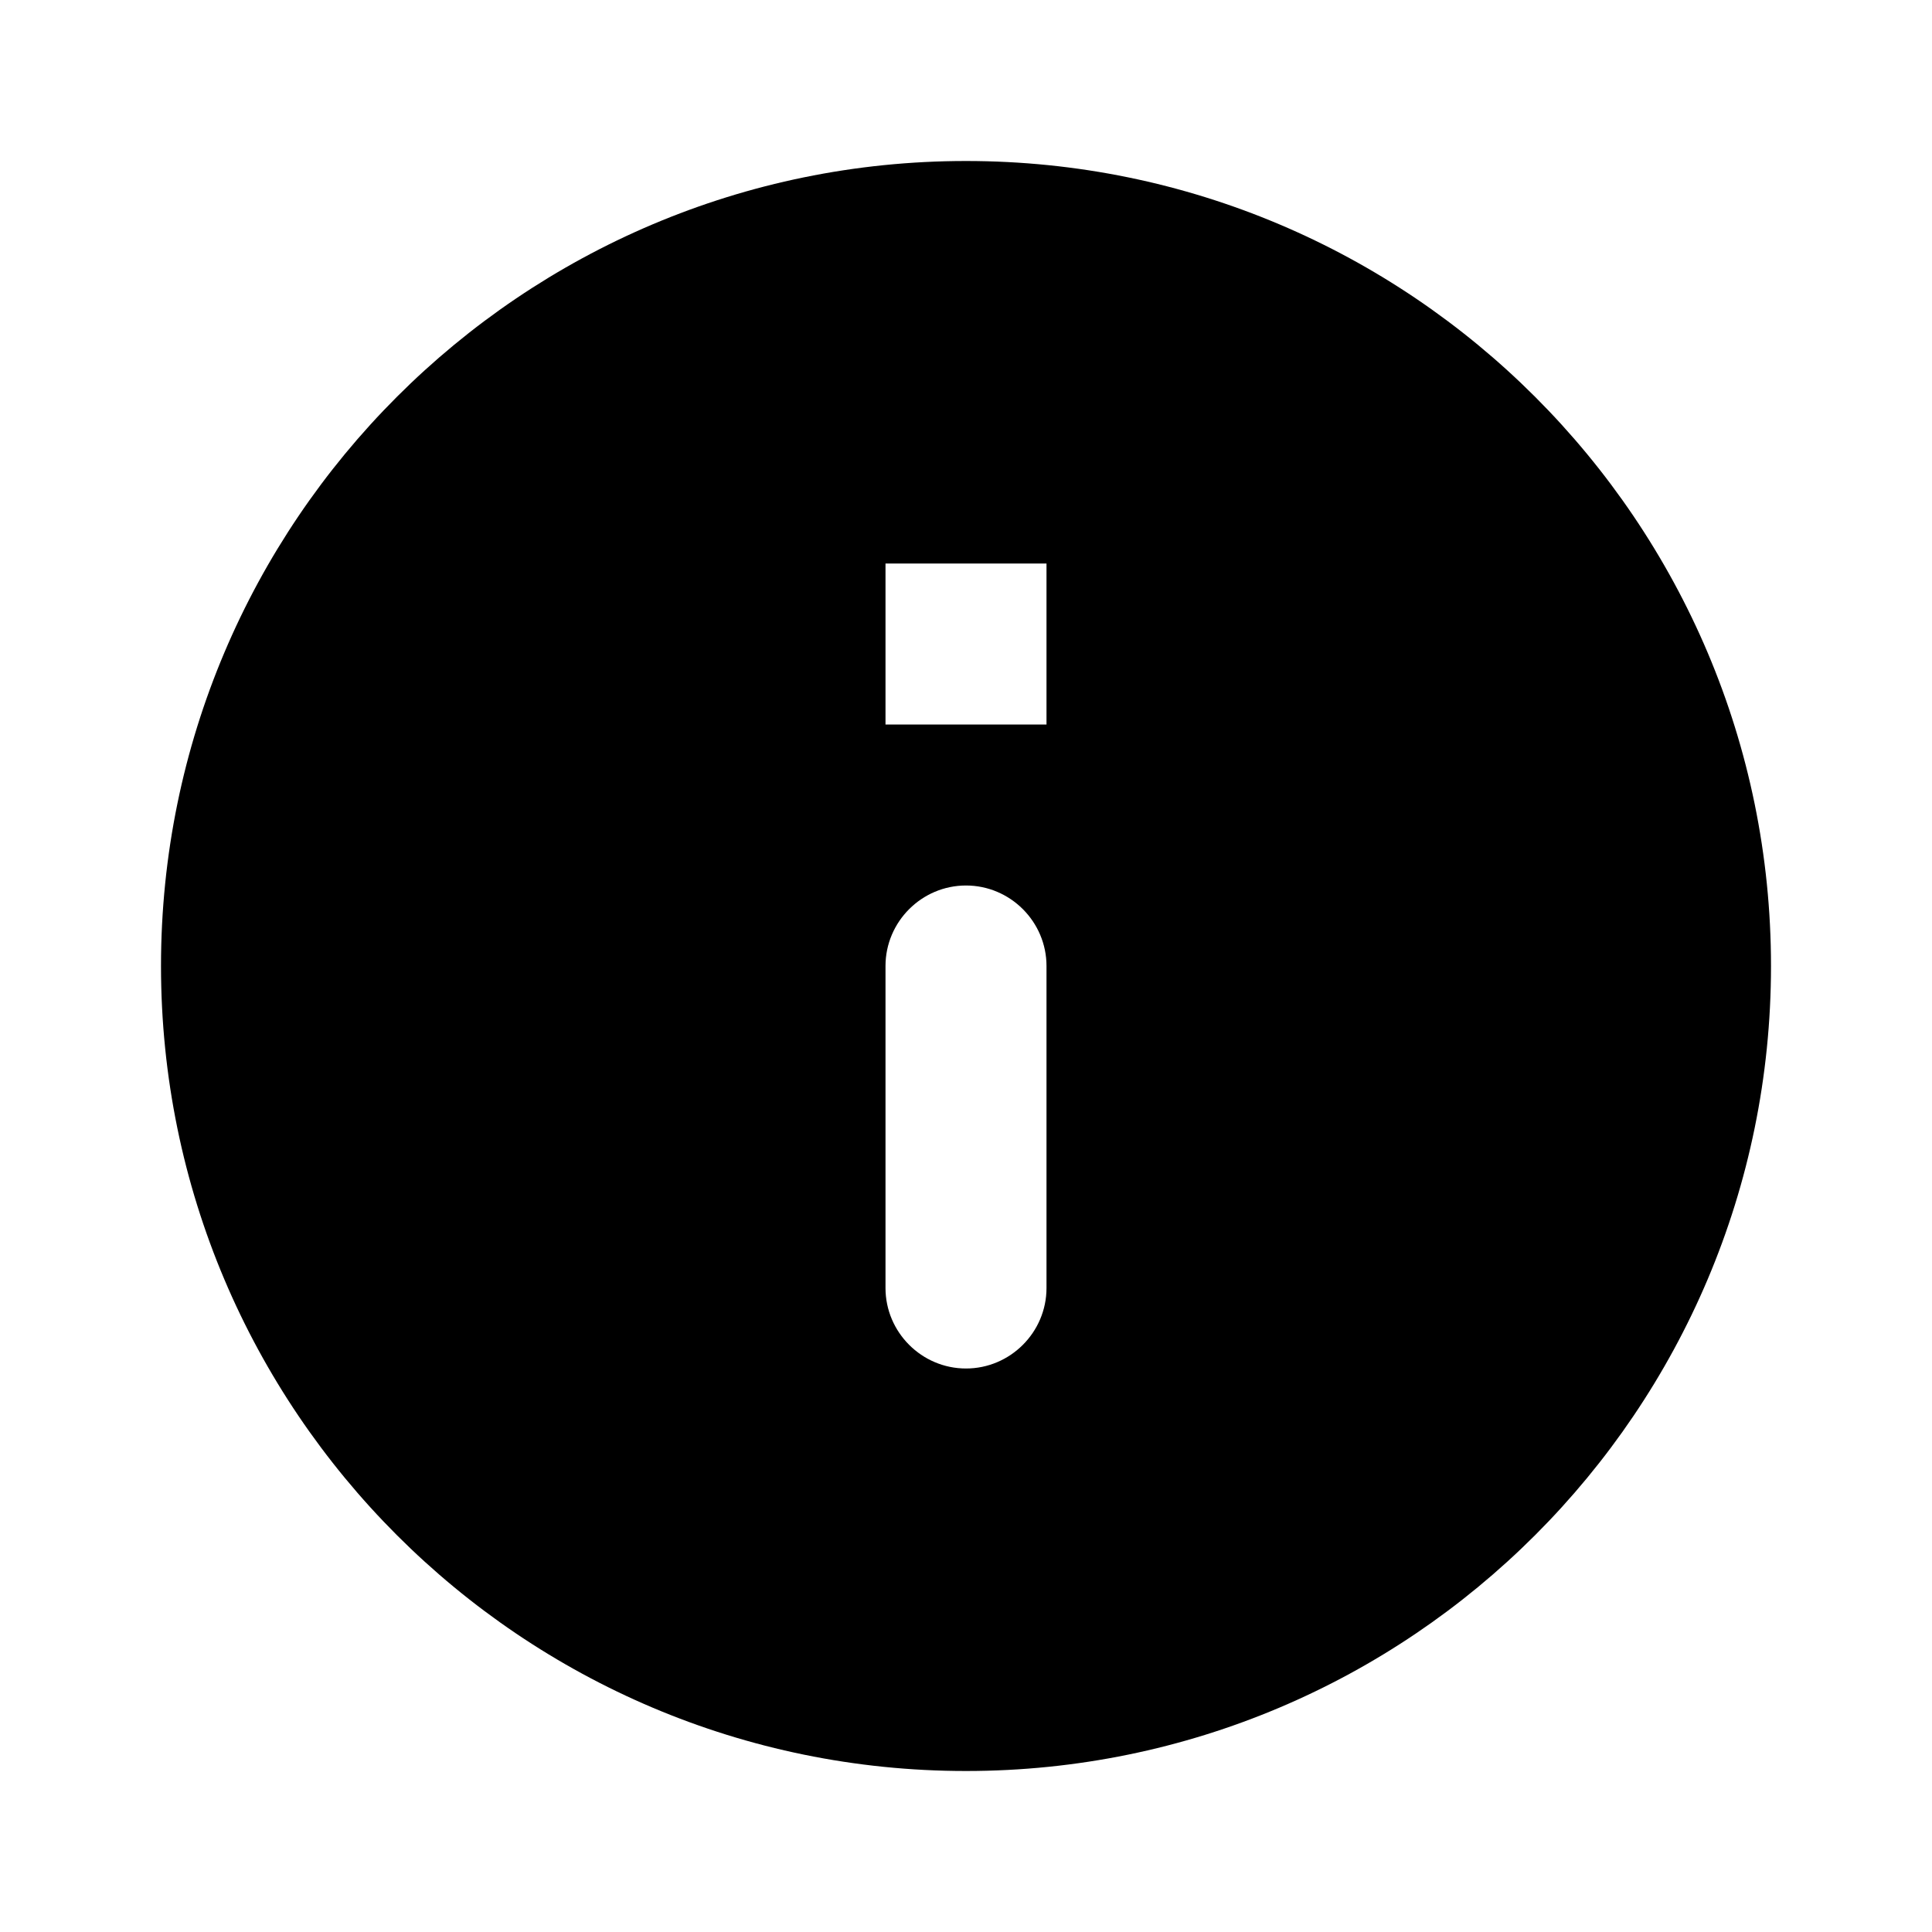
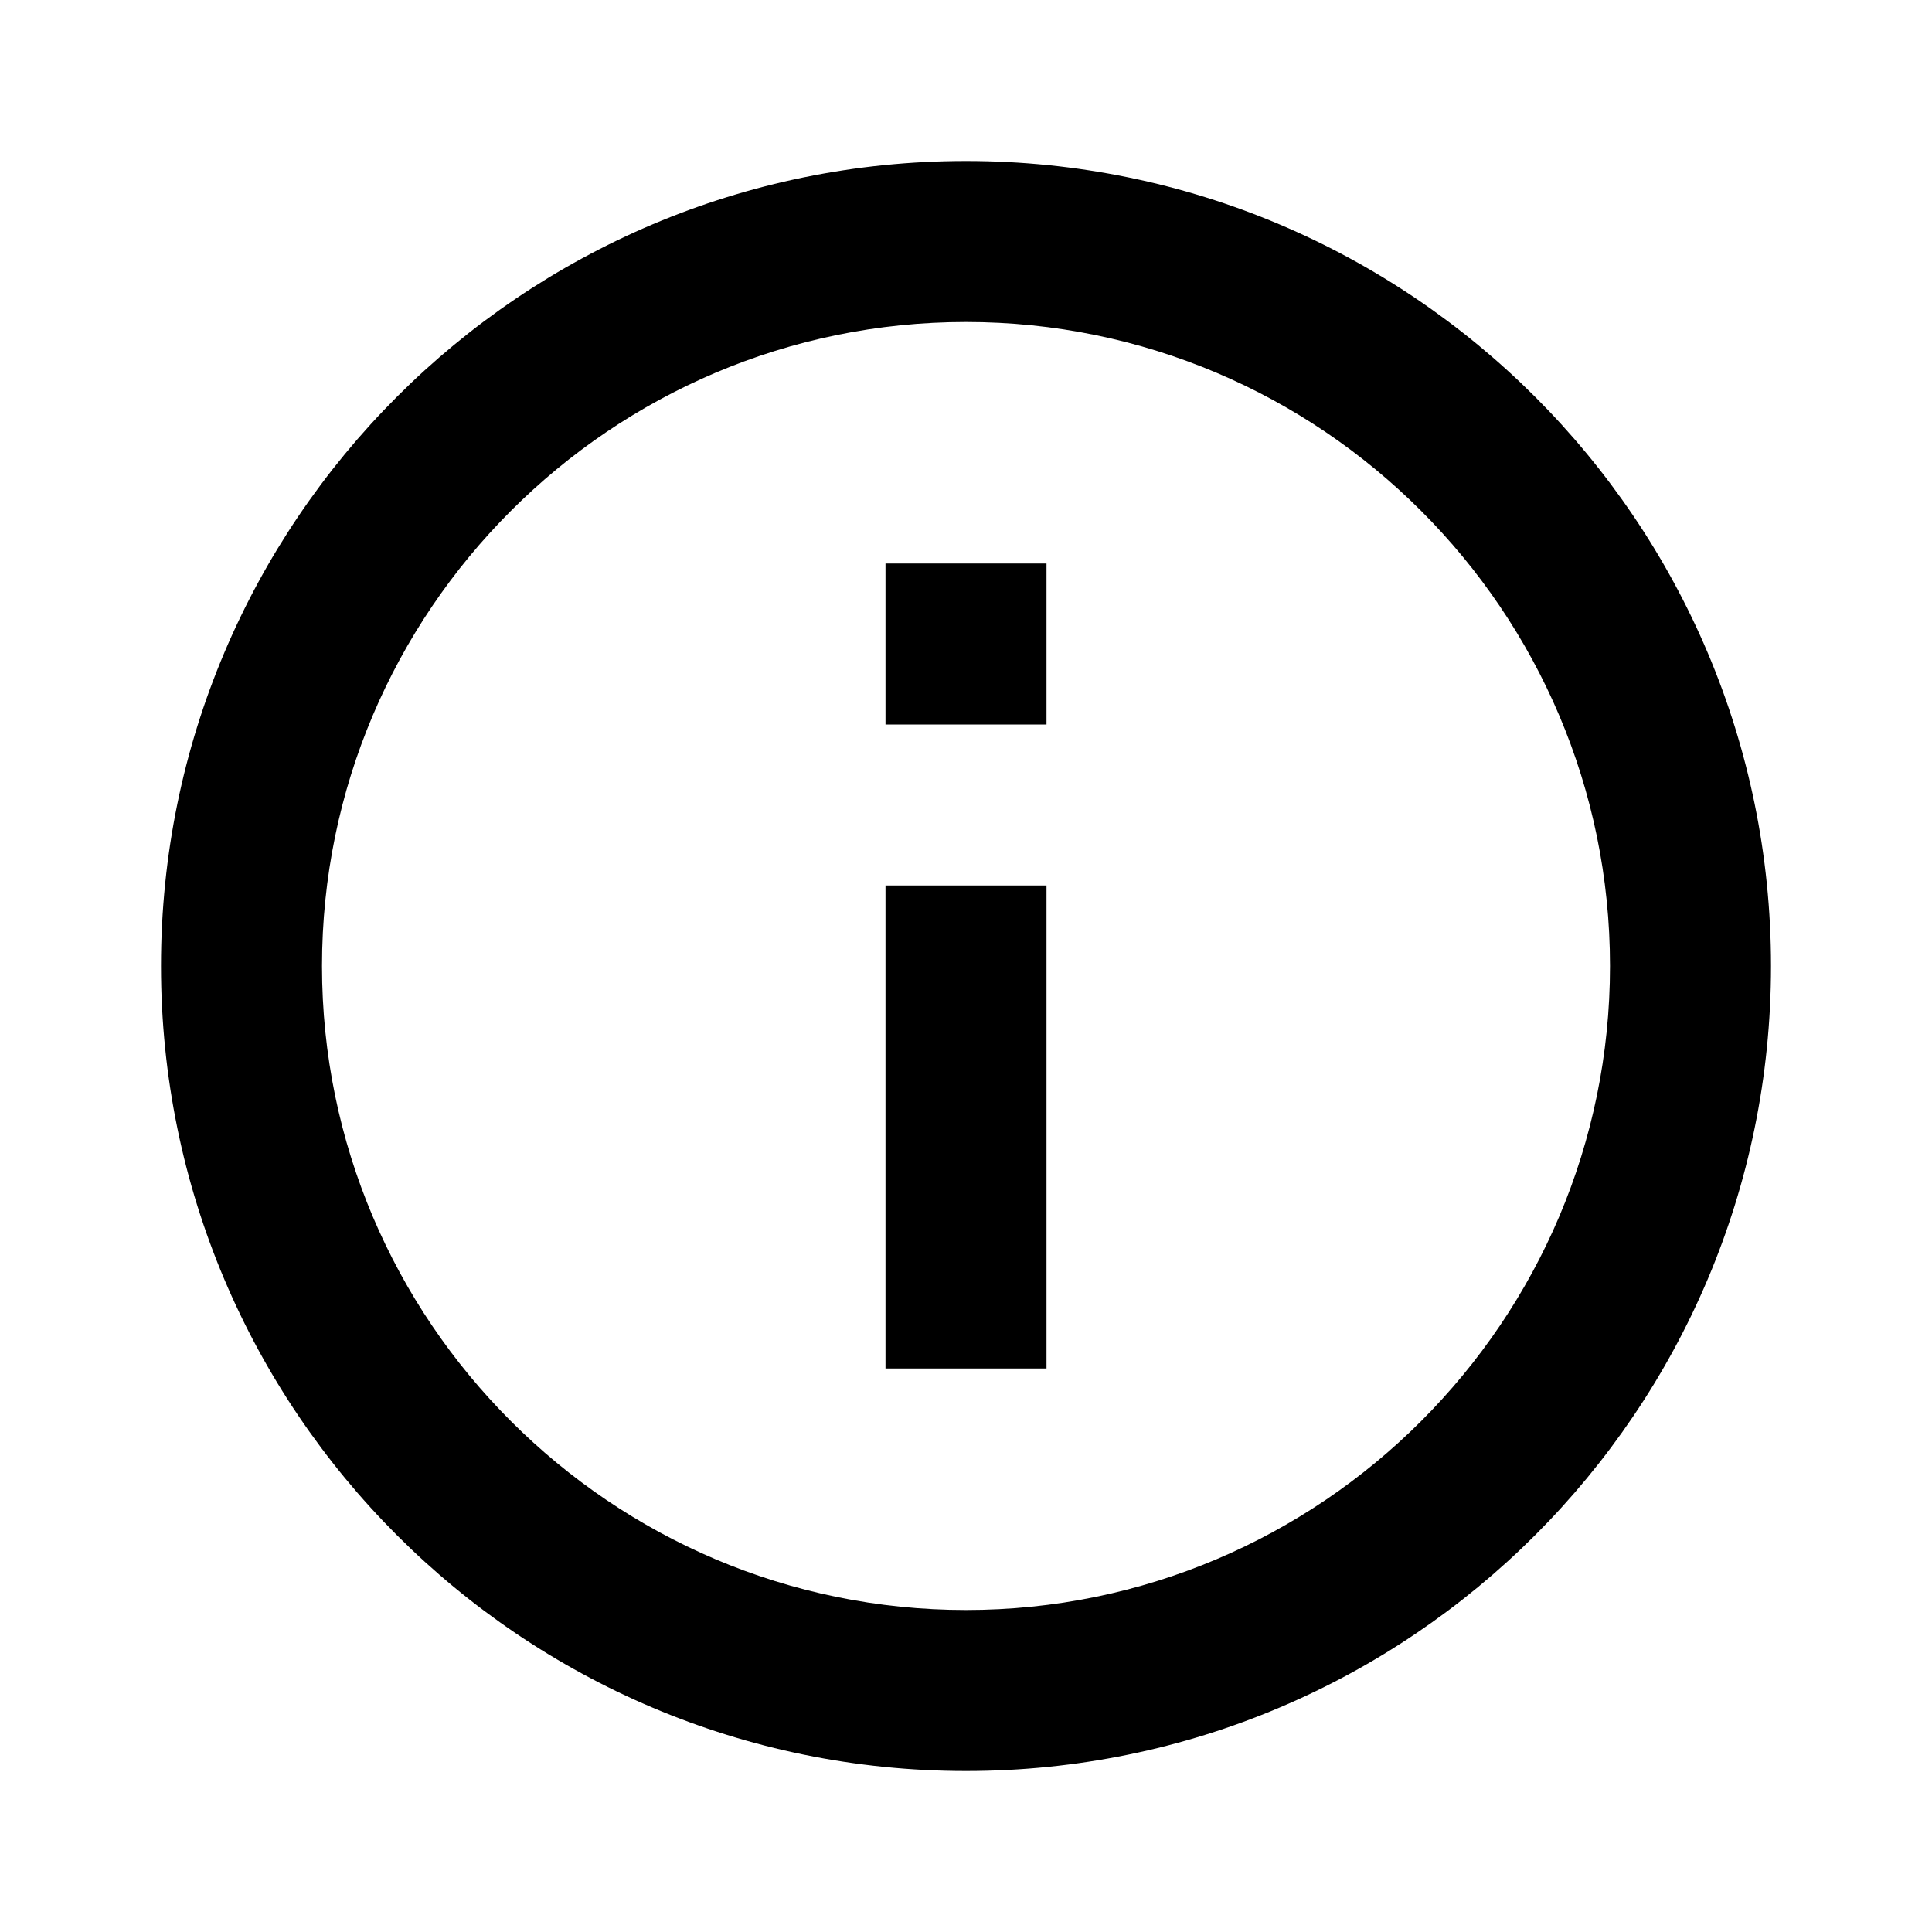
<svg xmlns="http://www.w3.org/2000/svg" height="24px" viewBox="0 0 24 24" width="24px" fill="#000000">
  <path d="M0 0h24v24H0V0z" fill="none" />
-   <path d="M12 2C6.48 2 2 6.48 2 12s4.48 10 10 10 10-4.48 10-10S17.52 2 12 2zm0 15c-.55 0-1-.45-1-1v-4c0-.55.45-1 1-1s1 .45 1 1v4c0 .55-.45 1-1 1zm1-8h-2V7h2v2z" />
+   <path d="M11 7h2v2h-2zm0 4h2v6h-2zm1-9C6.48 2 2 6.48 2 12s4.48 10 10 10 10-4.48 10-10S17.52 2 12 2zm0 18c-4.41 0-8-3.59-8-8s3.59-8 8-8 8 3.59 8 8-3.59 8-8 8z" />
</svg>
